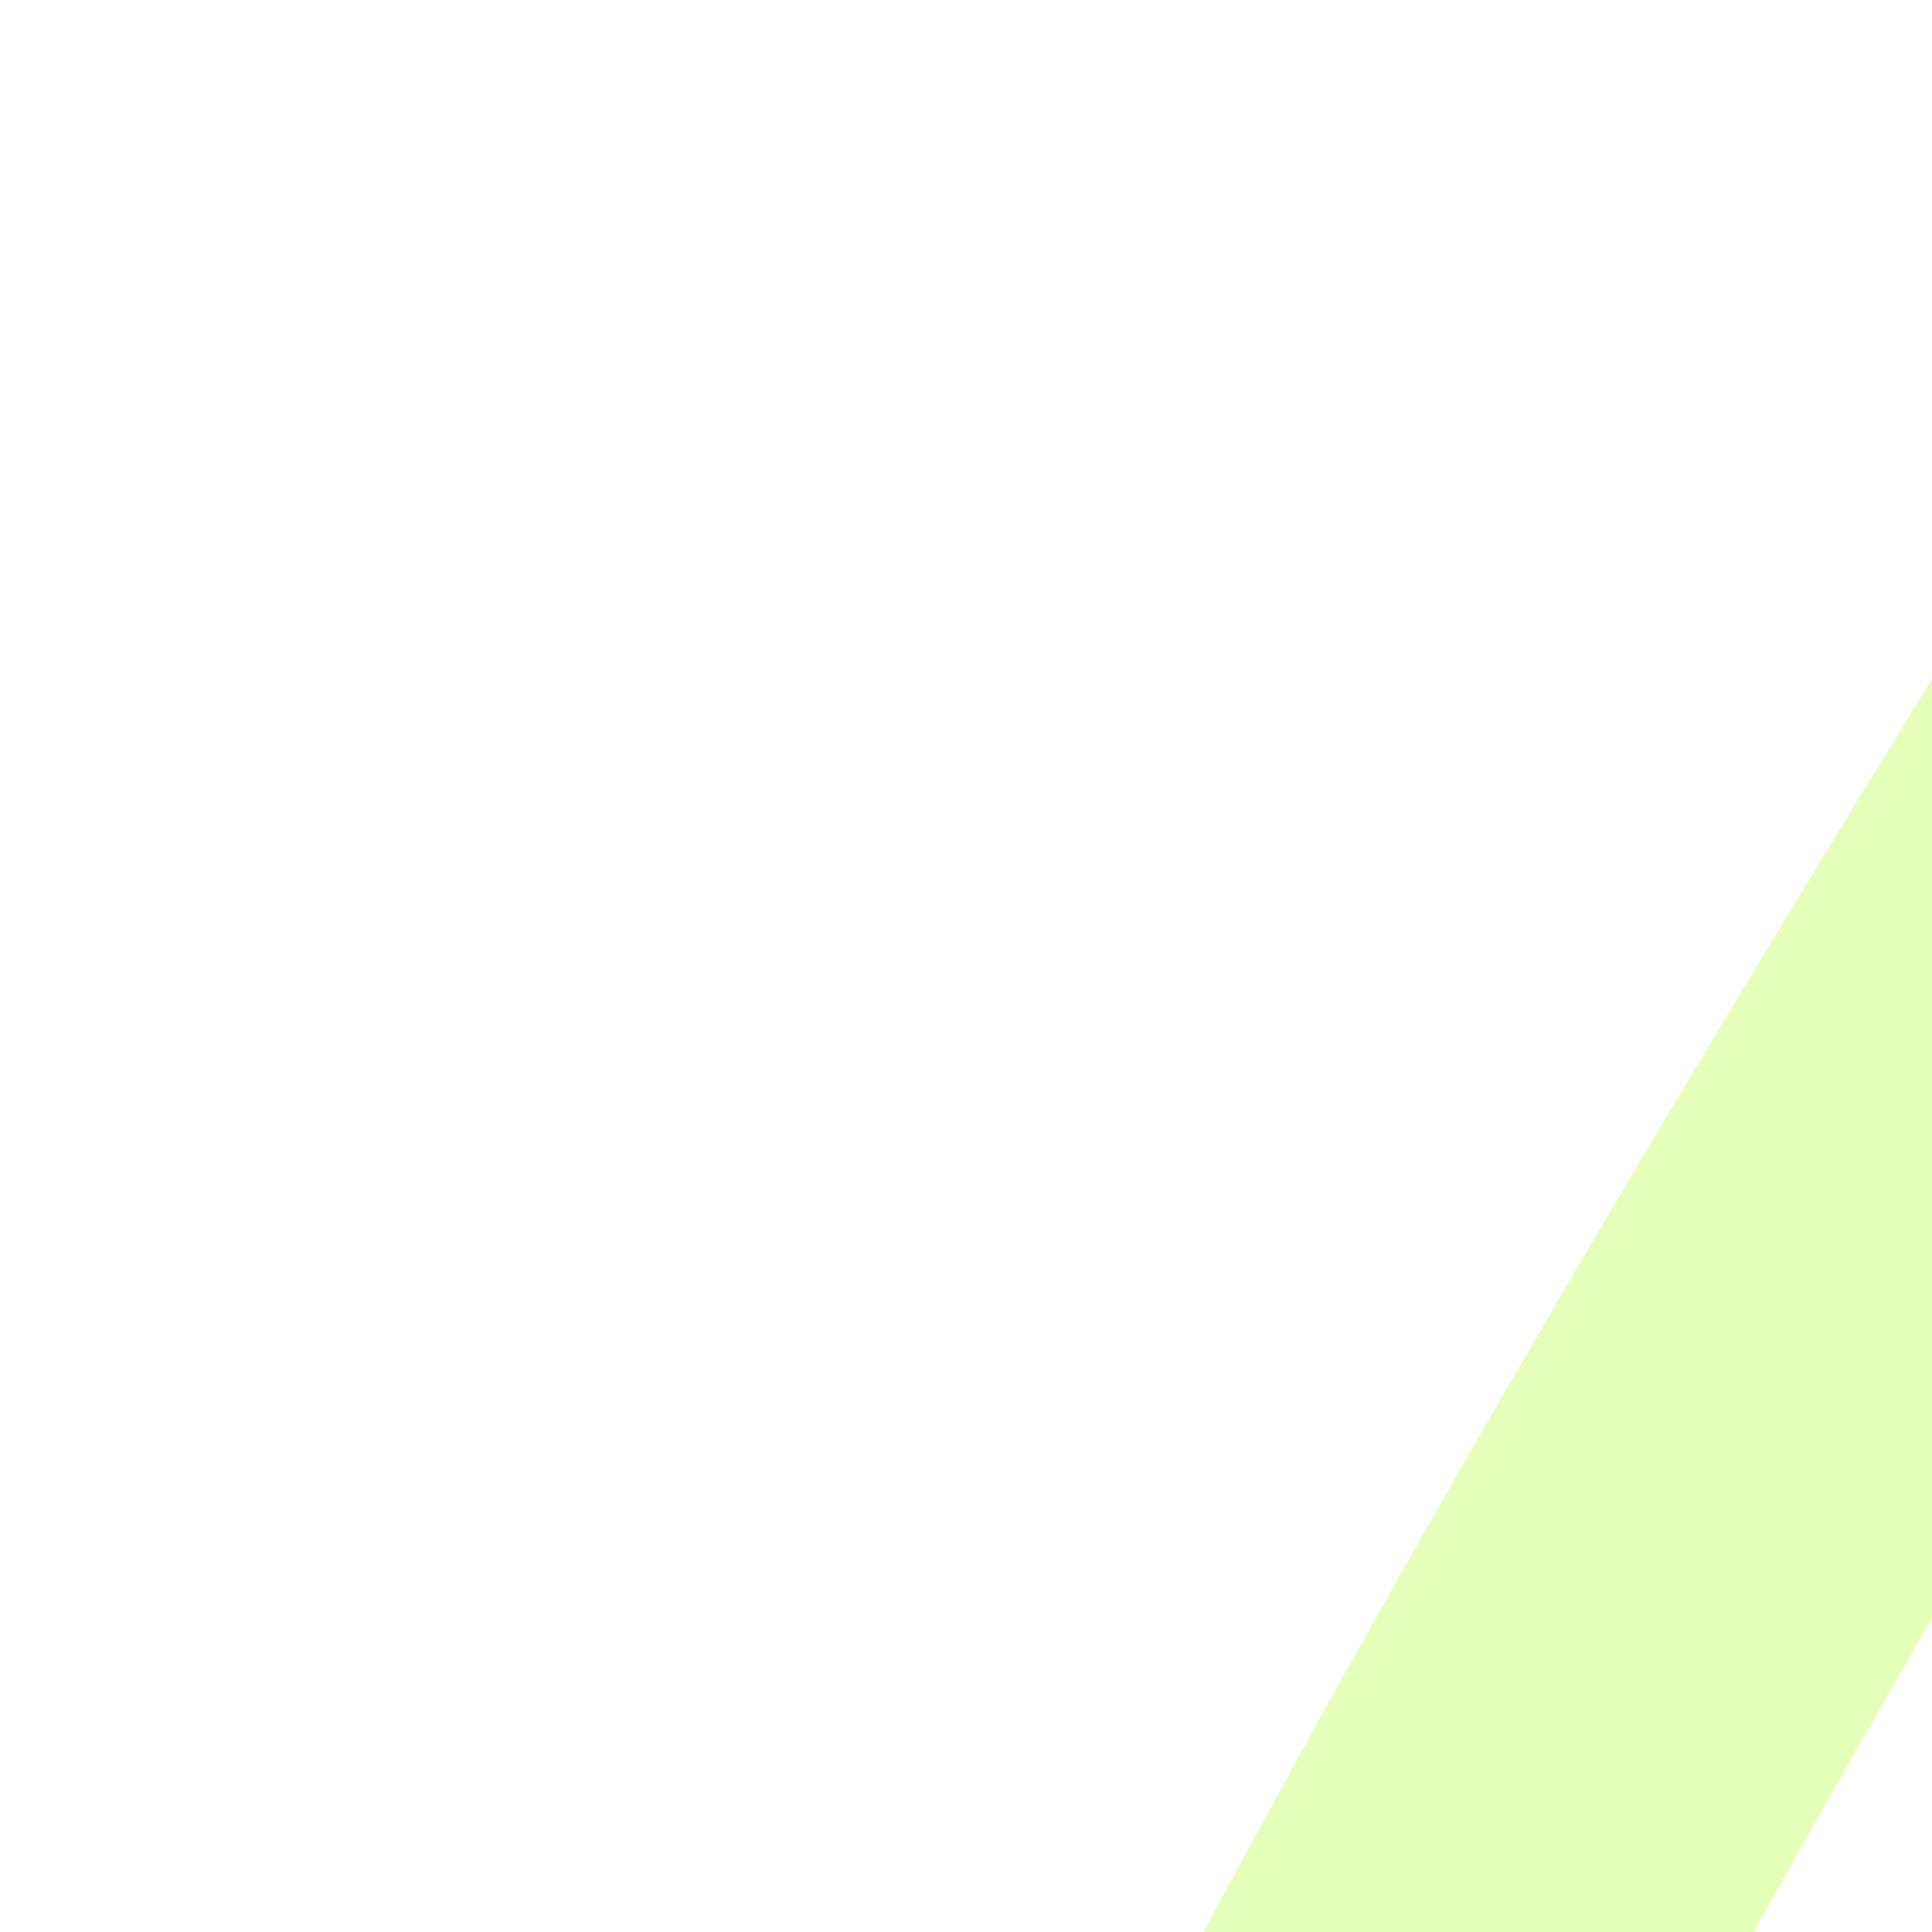
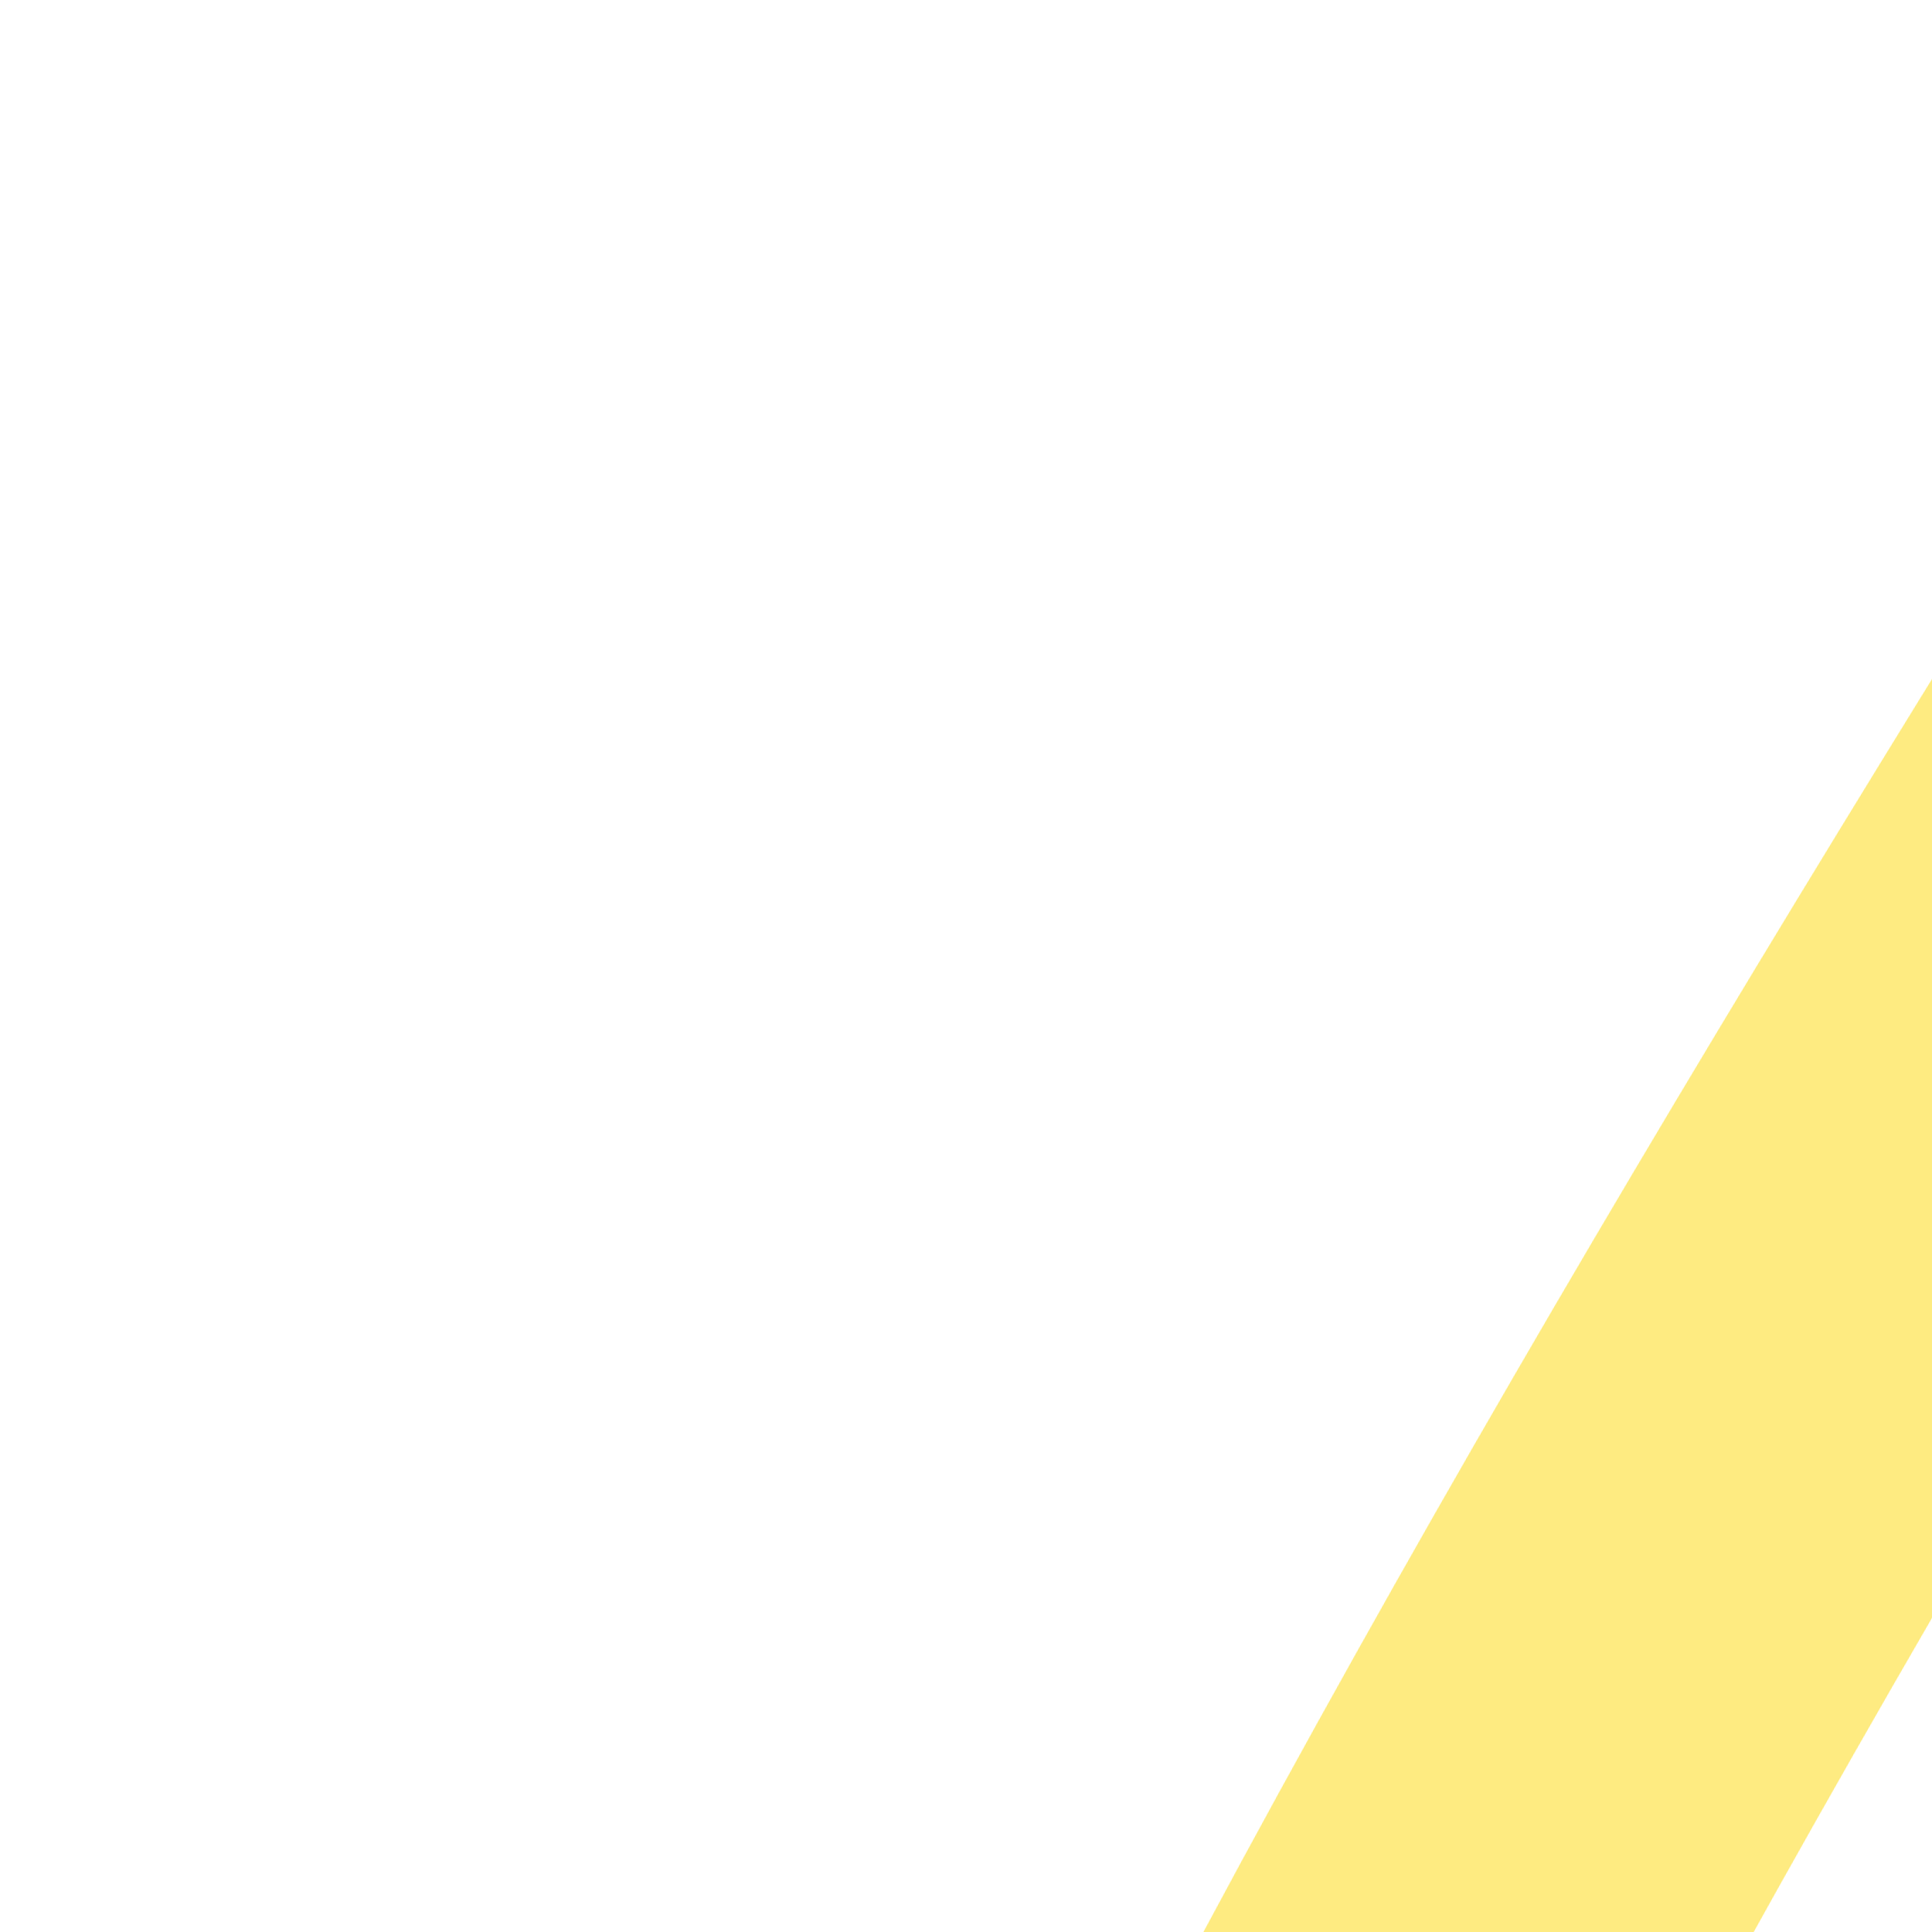
<svg xmlns="http://www.w3.org/2000/svg" id="patternId" width="100%" height="100%">
  <defs>
    <pattern id="a" patternUnits="userSpaceOnUse" width="80" height="20" patternTransform="scale(1) rotate(100)">
      <rect x="0" y="0" width="100%" height="100%" fill="hsla(0, 0%, 100%, 1)" />
-       <path d="M-20.133 4.568C-13.178 4.932-6.452 7.376 0 10c6.452 2.624 13.036 5.072 20 5 6.967-.072 13.56-2.341 20-5 6.44-2.659 13.033-4.928 20-5 6.964-.072 13.548 2.376 20 5s13.178 5.068 20.133 5.432" stroke-width="2" stroke="hsla(81, 100%, 86%, 1)" fill="none" />
+       <path d="M-20.133 4.568C-13.178 4.932-6.452 7.376 0 10c6.452 2.624 13.036 5.072 20 5 6.967-.072 13.56-2.341 20-5 6.44-2.659 13.033-4.928 20-5 6.964-.072 13.548 2.376 20 5s13.178 5.068 20.133 5.432" stroke-width="2" stroke="hsla(51, 98%, 75%, 1)" fill="none" />
    </pattern>
  </defs>
  <rect width="800%" height="800%" transform="translate(0,0)" fill="url(#a)" />
</svg>
